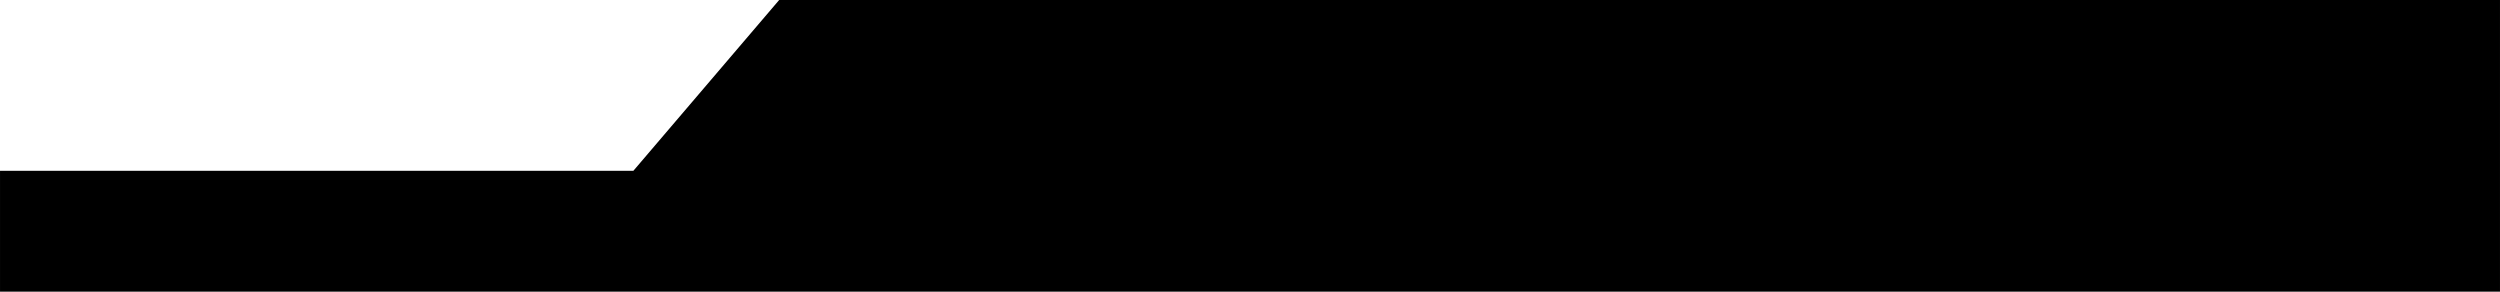
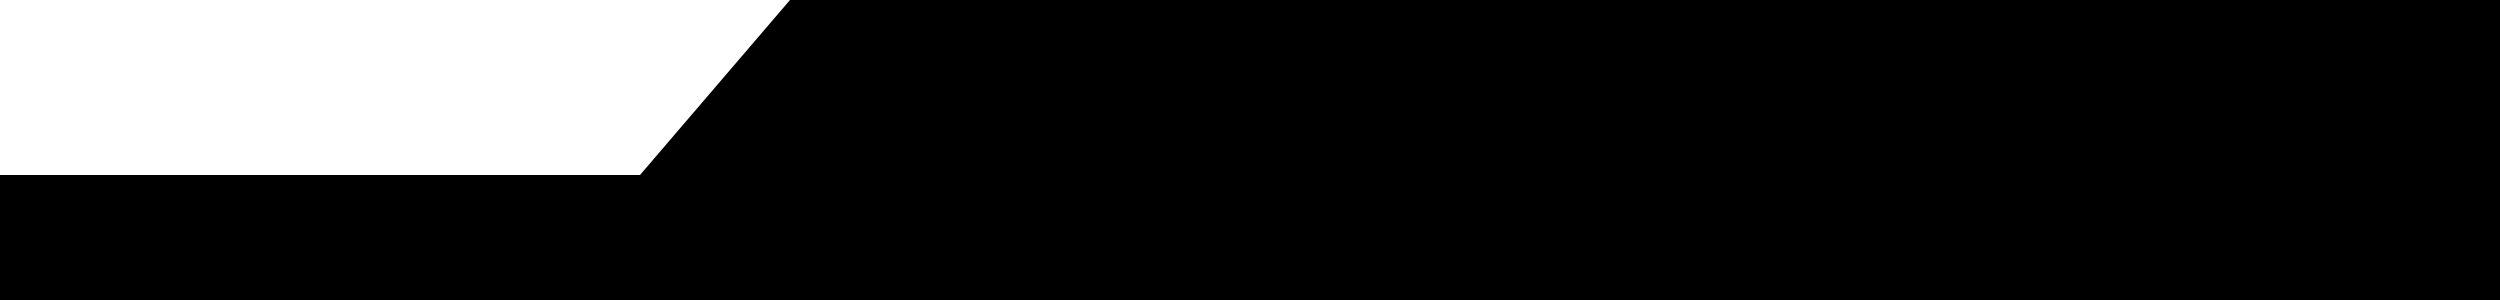
- <svg xmlns="http://www.w3.org/2000/svg" width="600" height="70" viewBox="0 0 158.75 18.521" version="1.1" id="svg64">
+ <svg xmlns="http://www.w3.org/2000/svg" width="500" height="60" viewBox="0 0 132.292 15.875" version="1.1" id="svg64">
  <defs id="defs58" />
  <g id="layer1">
-     <path d="M 0,10.848 H 40.217 L 49.477,0 H 158.75 V 18.521 H 0 Z" id="path68" style="fill:#000000;fill-opacity:1;stroke:none;stroke-width:0.265px;stroke-linecap:butt;stroke-linejoin:miter;stroke-opacity:1" />
+     <path d="m 0,9.26 33.867,1e-7 L 41.804,3.3333331e-8 132.292,0 l 1e-5,15.875 H 6.6666666e-6 Z" id="path68" style="fill:#000000;fill-opacity:1;stroke:none;stroke-width:0.265px;stroke-linecap:butt;stroke-linejoin:miter;stroke-opacity:1" />
  </g>
</svg>
